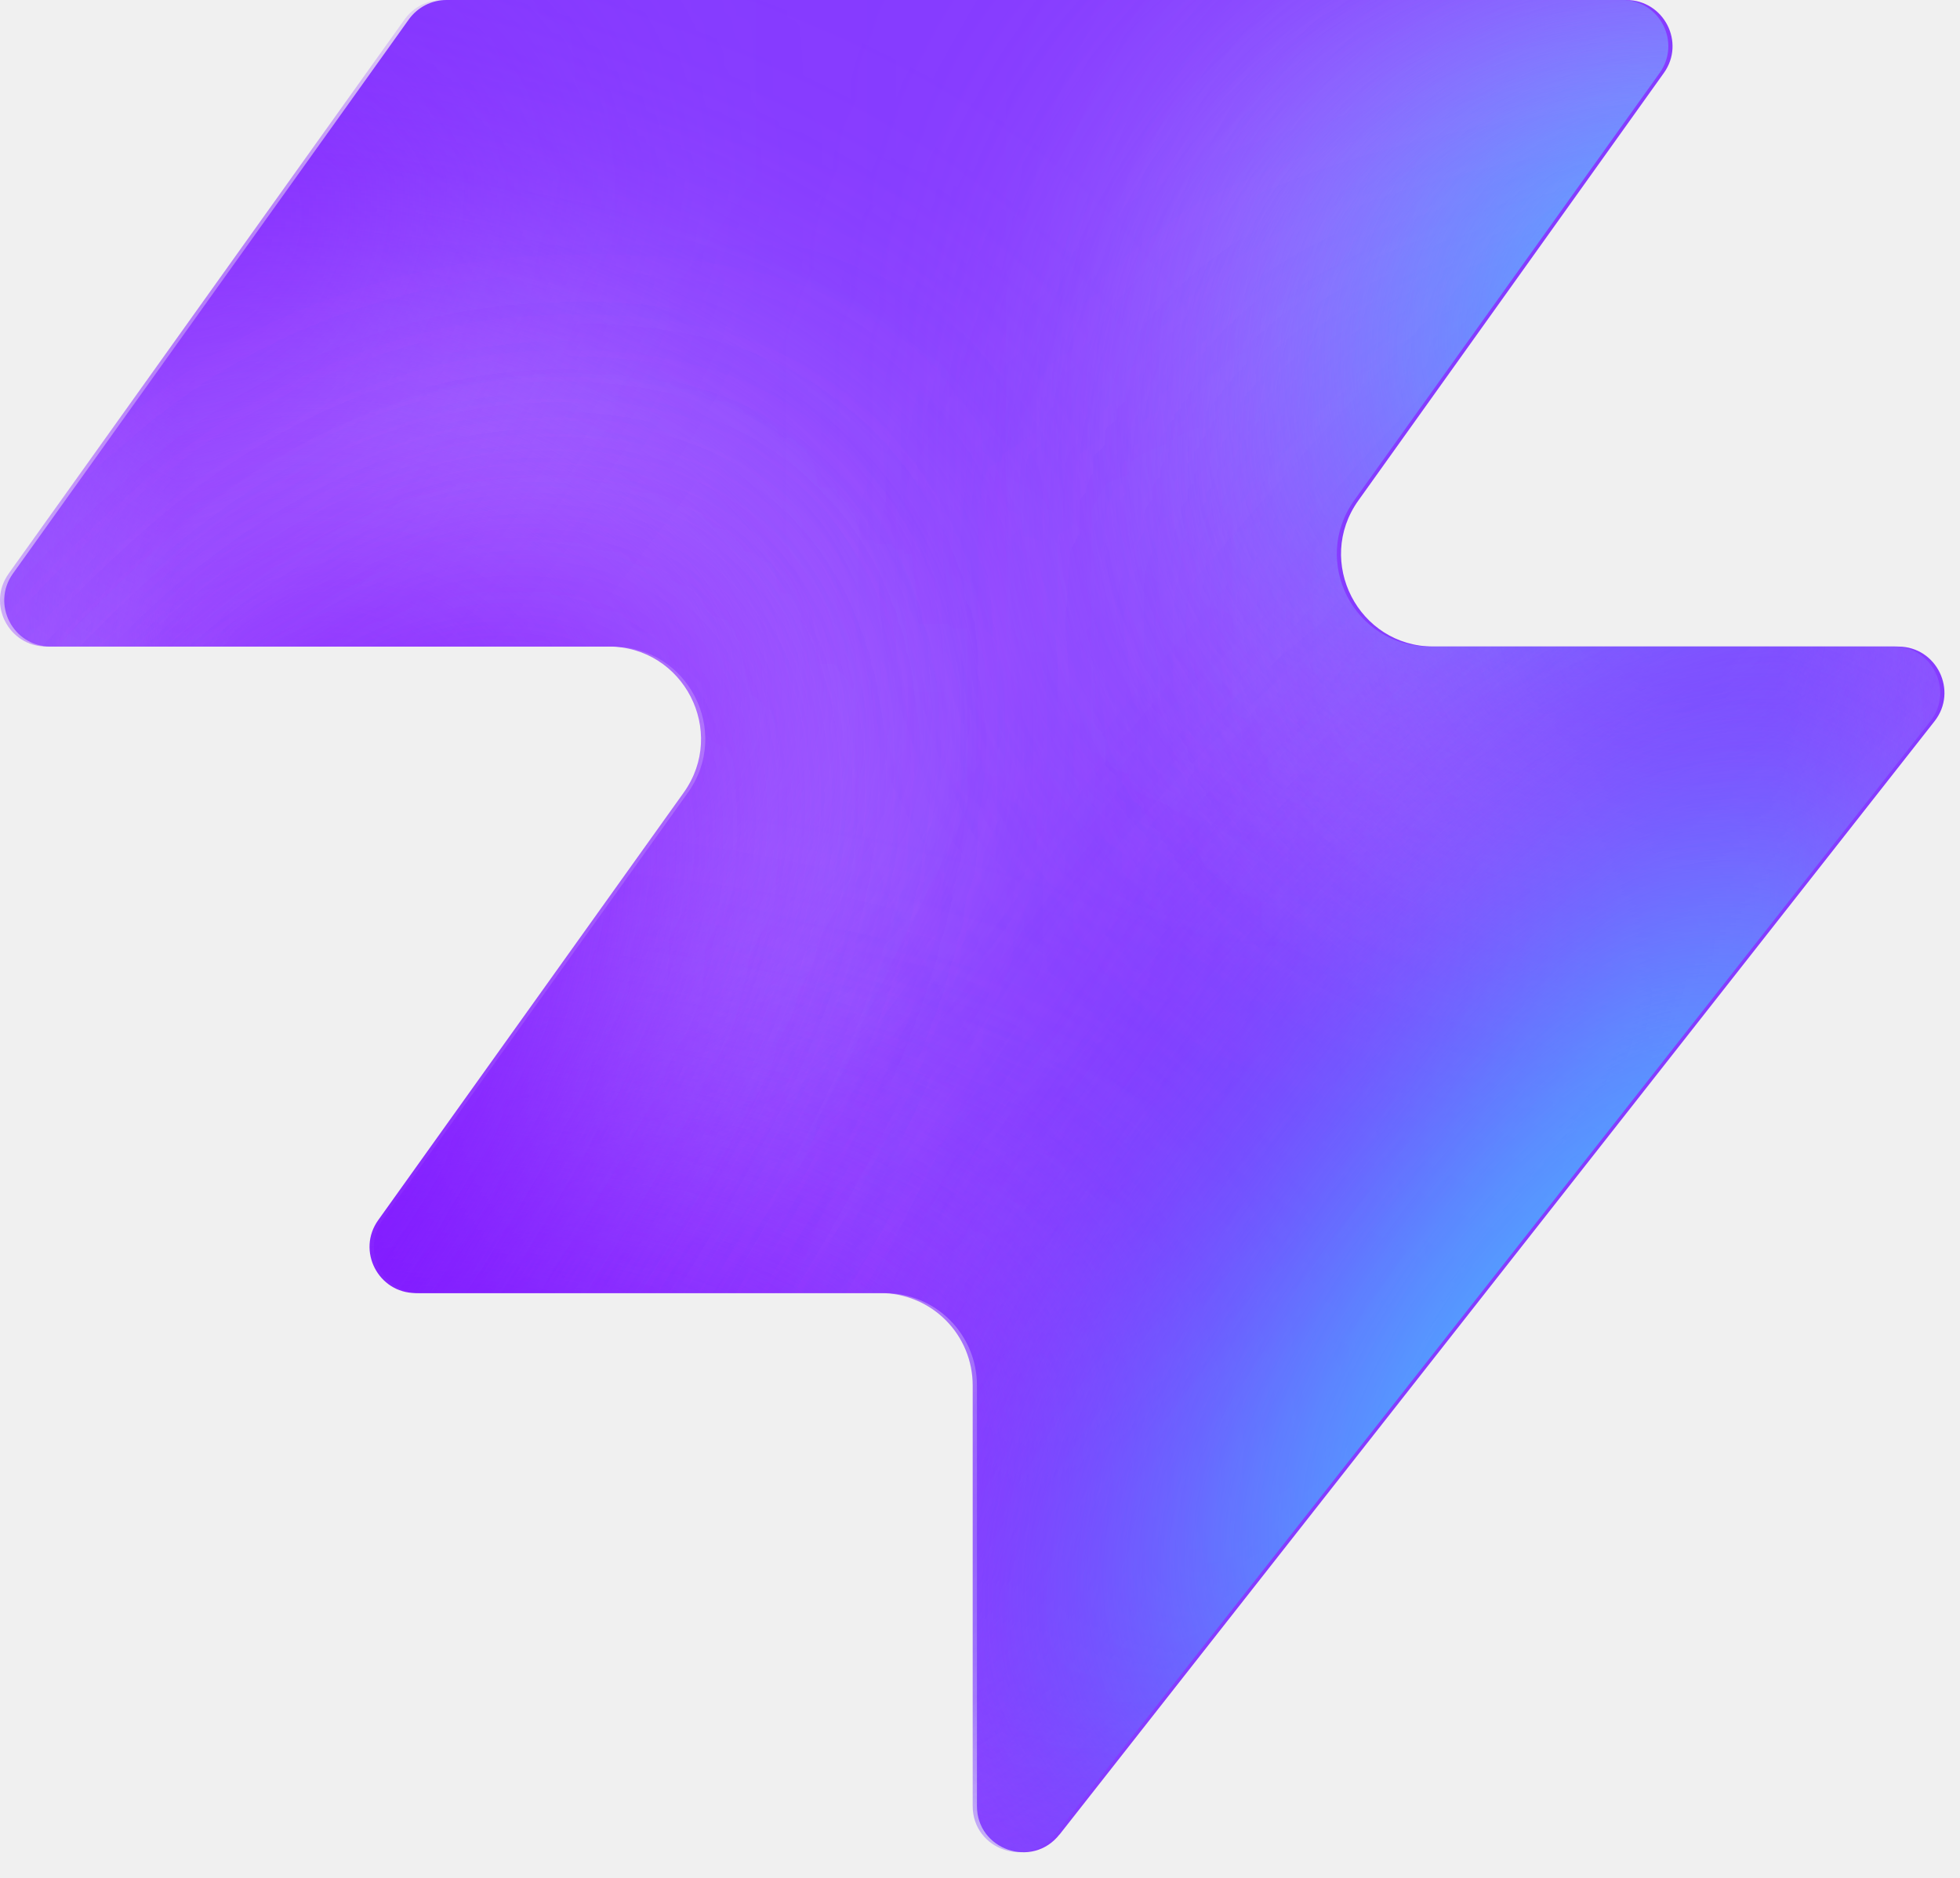
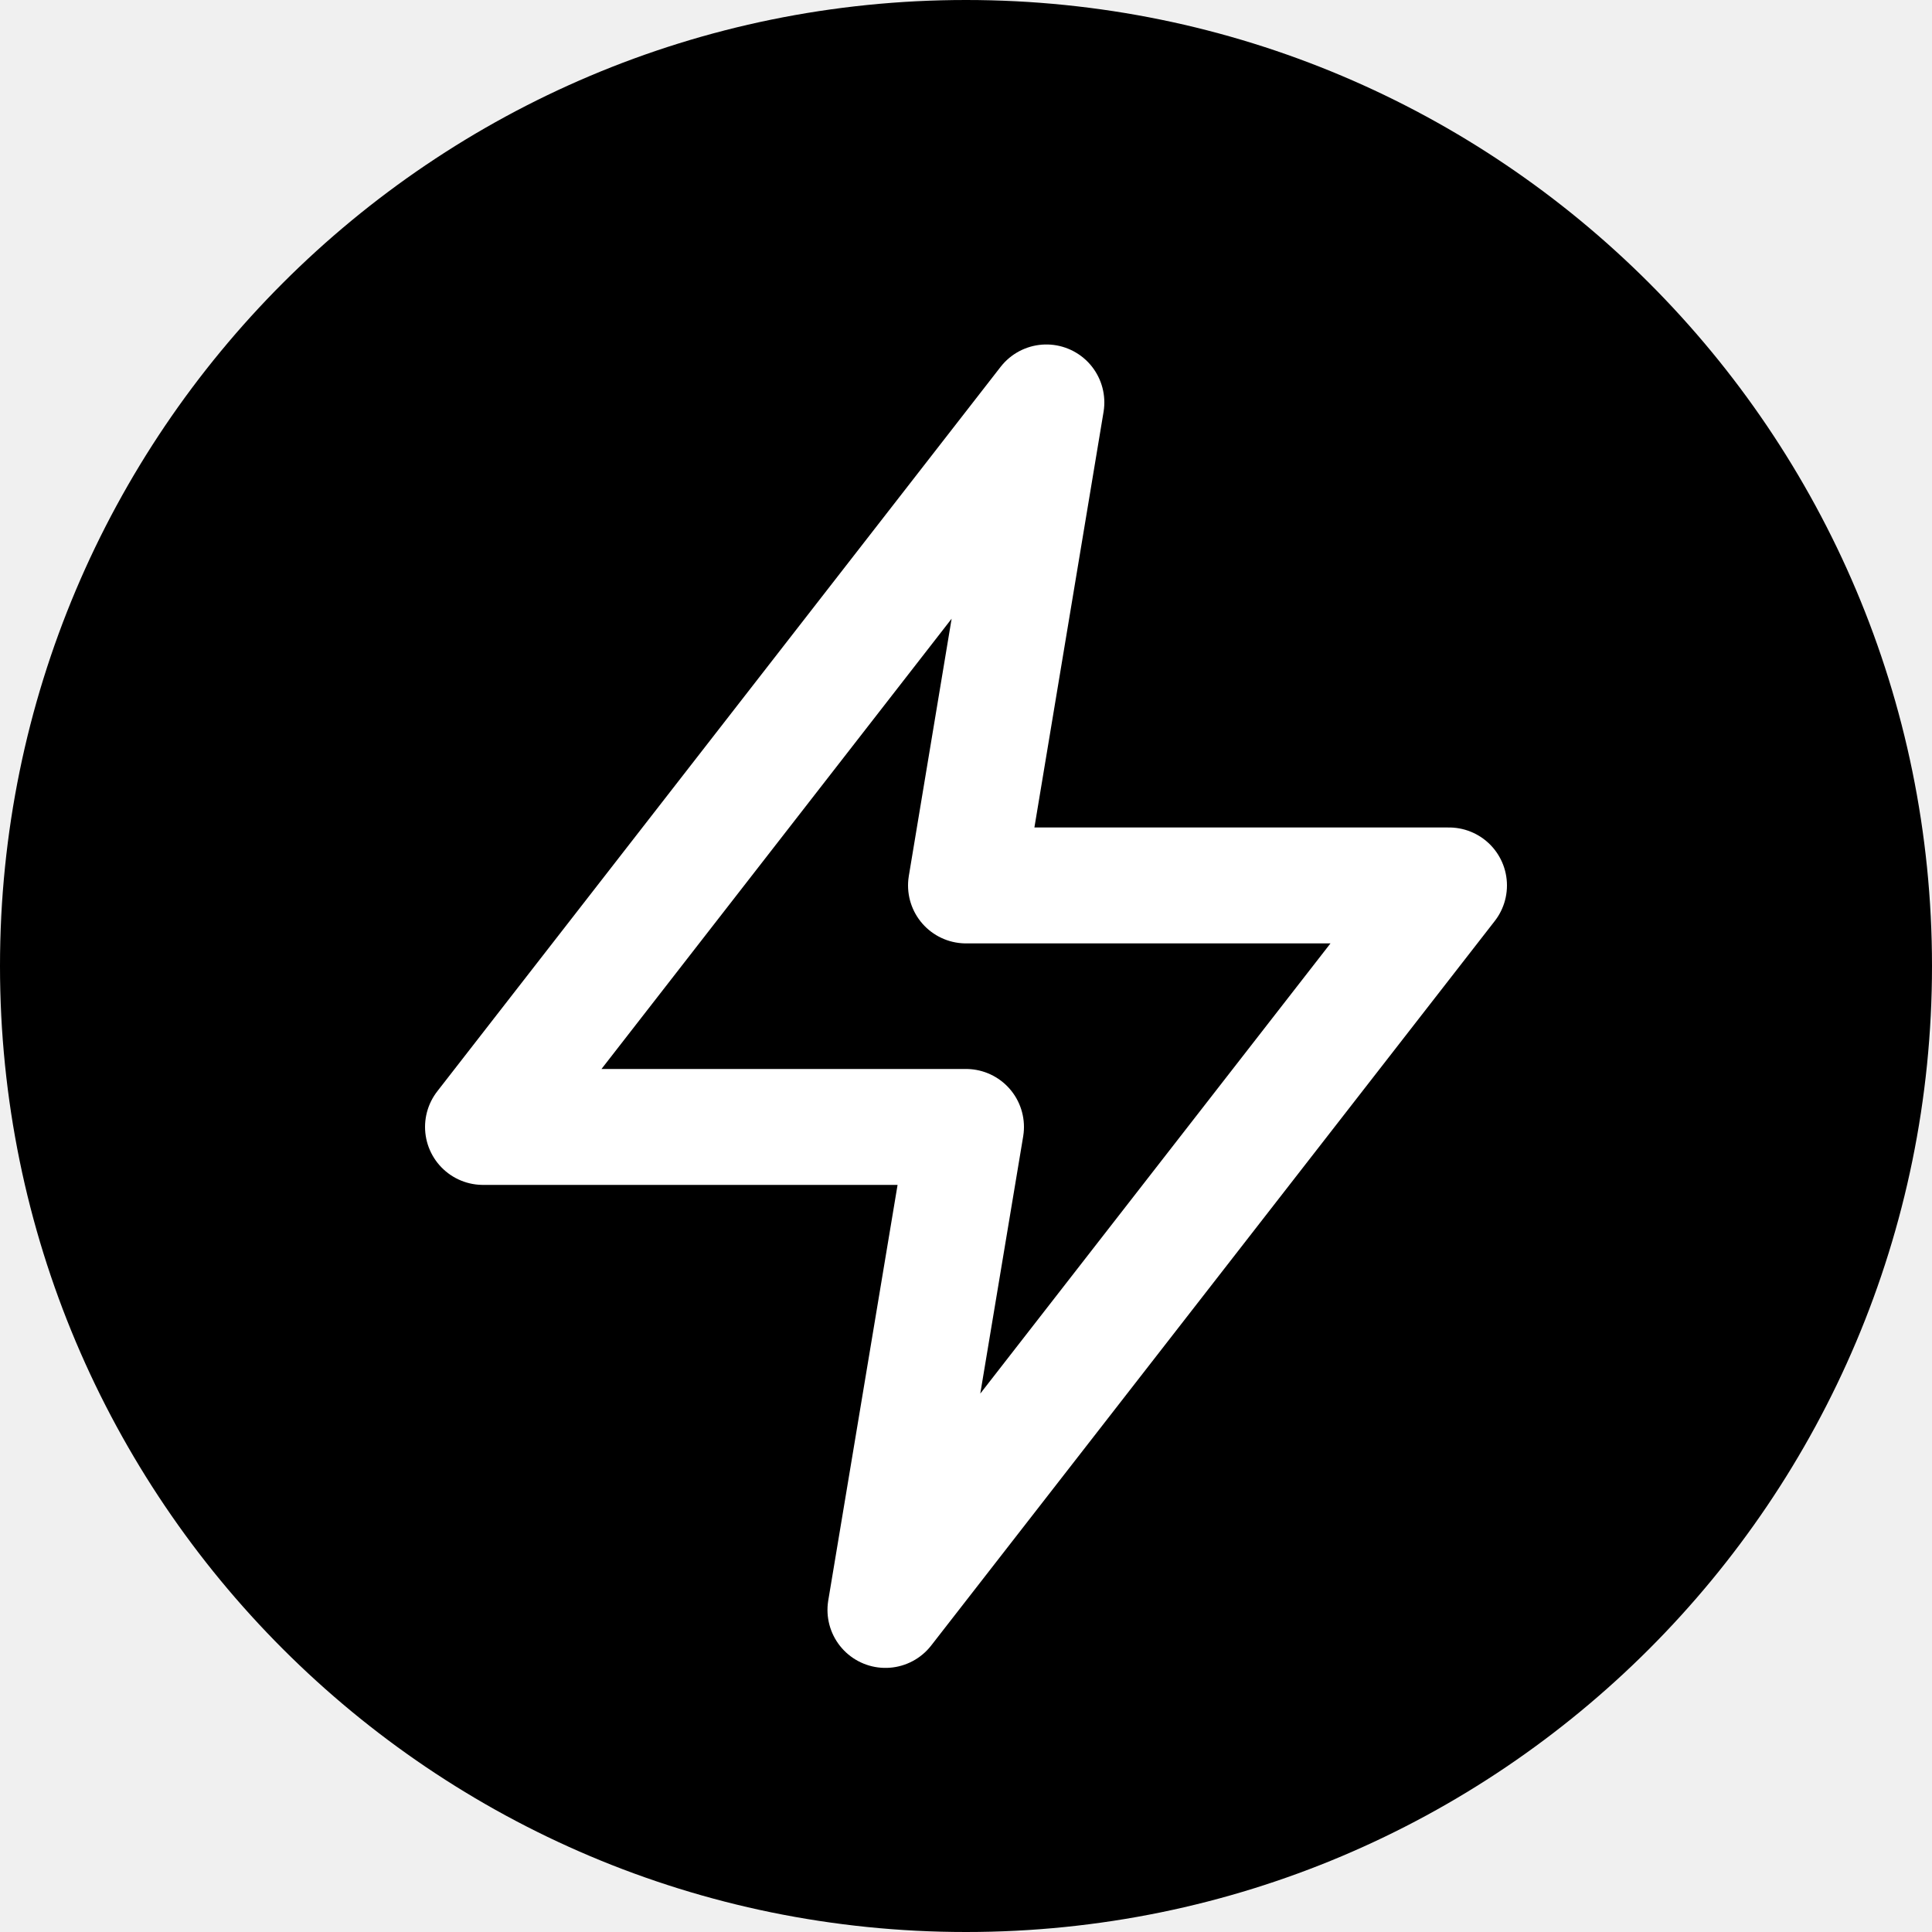
- <svg xmlns="http://www.w3.org/2000/svg" width="48" height="46" fill="none" viewBox="0 0 48 46">
-   <path fill="#863bff" d="M25.946 44.938c-.664.845-2.021.375-2.021-.698V33.937a2.26 2.26 0 0 0-2.262-2.262H10.287c-.92 0-1.456-1.04-.92-1.788l7.48-10.471c1.07-1.497 0-3.578-1.842-3.578H1.237c-.92 0-1.456-1.04-.92-1.788L10.013.474c.214-.297.556-.474.92-.474h28.894c.92 0 1.456 1.04.92 1.788l-7.48 10.471c-1.07 1.498 0 3.579 1.842 3.579h11.377c.943 0 1.473 1.088.89 1.83L25.947 44.94z" style="fill:#863bff;fill:color(display-p3 .525 .23 1);fill-opacity:1" />
-   <mask id="a" width="48" height="46" x="0" y="0" maskUnits="userSpaceOnUse" style="mask-type:alpha">
-     <path fill="#000" d="M25.842 44.938c-.664.844-2.021.375-2.021-.698V33.937a2.26 2.26 0 0 0-2.262-2.262H10.183c-.92 0-1.456-1.04-.92-1.788l7.48-10.471c1.07-1.498 0-3.579-1.842-3.579H1.133c-.92 0-1.456-1.04-.92-1.787L9.91.473c.214-.297.556-.474.92-.474h28.894c.92 0 1.456 1.04.92 1.788l-7.48 10.471c-1.07 1.498 0 3.578 1.842 3.578h11.377c.943 0 1.473 1.088.89 1.832L25.843 44.94z" style="fill:#000;fill-opacity:1" />
-   </mask>
-   <g mask="url(#a)">
-     <g filter="url(#b)">
-       <ellipse cx="5.508" cy="14.704" fill="#ede6ff" rx="5.508" ry="14.704" style="fill:#ede6ff;fill:color(display-p3 .927 .903 1);fill-opacity:1" transform="matrix(.00324 1 1 -.00324 -4.47 31.516)" />
-     </g>
-     <g filter="url(#c)">
-       <ellipse cx="10.399" cy="29.851" fill="#ede6ff" rx="10.399" ry="29.851" style="fill:#ede6ff;fill:color(display-p3 .927 .903 1);fill-opacity:1" transform="matrix(.00324 1 1 -.00324 -39.328 7.883)" />
-     </g>
-     <g filter="url(#d)">
-       <ellipse cx="5.508" cy="30.487" fill="#7e14ff" rx="5.508" ry="30.487" style="fill:#7e14ff;fill:color(display-p3 .492 .077 1);fill-opacity:1" transform="rotate(89.814 -25.913 -14.639)scale(1 -1)" />
-     </g>
-     <g filter="url(#e)">
-       <ellipse cx="5.508" cy="30.599" fill="#7e14ff" rx="5.508" ry="30.599" style="fill:#7e14ff;fill:color(display-p3 .492 .077 1);fill-opacity:1" transform="rotate(89.814 -32.644 -3.334)scale(1 -1)" />
-     </g>
-     <g filter="url(#f)">
-       <ellipse cx="5.508" cy="30.599" fill="#7e14ff" rx="5.508" ry="30.599" style="fill:#7e14ff;fill:color(display-p3 .492 .077 1);fill-opacity:1" transform="matrix(.00324 1 1 -.00324 -34.34 30.47)" />
-     </g>
-     <g filter="url(#g)">
-       <ellipse cx="14.072" cy="22.078" fill="#ede6ff" rx="14.072" ry="22.078" style="fill:#ede6ff;fill:color(display-p3 .927 .903 1);fill-opacity:1" transform="rotate(93.35 24.506 48.493)scale(-1 1)" />
-     </g>
-     <g filter="url(#h)">
-       <ellipse cx="3.47" cy="21.501" fill="#7e14ff" rx="3.47" ry="21.501" style="fill:#7e14ff;fill:color(display-p3 .492 .077 1);fill-opacity:1" transform="rotate(89.009 28.708 47.59)scale(-1 1)" />
-     </g>
-     <g filter="url(#i)">
-       <ellipse cx="3.47" cy="21.501" fill="#7e14ff" rx="3.47" ry="21.501" style="fill:#7e14ff;fill:color(display-p3 .492 .077 1);fill-opacity:1" transform="rotate(89.009 28.708 47.59)scale(-1 1)" />
-     </g>
-     <g filter="url(#j)">
-       <ellipse cx=".387" cy="8.972" fill="#7e14ff" rx="4.407" ry="29.108" style="fill:#7e14ff;fill:color(display-p3 .492 .077 1);fill-opacity:1" transform="rotate(39.51 .387 8.972)" />
-     </g>
-     <g filter="url(#k)">
-       <ellipse cx="47.523" cy="-6.092" fill="#7e14ff" rx="4.407" ry="29.108" style="fill:#7e14ff;fill:color(display-p3 .492 .077 1);fill-opacity:1" transform="rotate(37.892 47.523 -6.092)" />
-     </g>
-     <g filter="url(#l)">
-       <ellipse cx="41.412" cy="6.333" fill="#47bfff" rx="5.971" ry="9.665" style="fill:#47bfff;fill:color(display-p3 .28 .748 1);fill-opacity:1" transform="rotate(37.892 41.412 6.333)" />
-     </g>
-     <g filter="url(#m)">
-       <ellipse cx="-1.879" cy="38.332" fill="#7e14ff" rx="4.407" ry="29.108" style="fill:#7e14ff;fill:color(display-p3 .492 .077 1);fill-opacity:1" transform="rotate(37.892 -1.88 38.332)" />
-     </g>
-     <g filter="url(#n)">
-       <ellipse cx="-1.879" cy="38.332" fill="#7e14ff" rx="4.407" ry="29.108" style="fill:#7e14ff;fill:color(display-p3 .492 .077 1);fill-opacity:1" transform="rotate(37.892 -1.88 38.332)" />
-     </g>
-     <g filter="url(#o)">
-       <ellipse cx="35.651" cy="29.907" fill="#7e14ff" rx="4.407" ry="29.108" style="fill:#7e14ff;fill:color(display-p3 .492 .077 1);fill-opacity:1" transform="rotate(37.892 35.651 29.907)" />
-     </g>
-     <g filter="url(#p)">
-       <ellipse cx="38.418" cy="32.4" fill="#47bfff" rx="5.971" ry="15.297" style="fill:#47bfff;fill:color(display-p3 .28 .748 1);fill-opacity:1" transform="rotate(37.892 38.418 32.4)" />
-     </g>
-   </g>
-   <defs>
-     <filter id="b" width="60.045" height="41.654" x="-19.77" y="16.149" color-interpolation-filters="sRGB" filterUnits="userSpaceOnUse">
-       <feFlood flood-opacity="0" result="BackgroundImageFix" />
-       <feBlend in="SourceGraphic" in2="BackgroundImageFix" result="shape" />
-       <feGaussianBlur result="effect1_foregroundBlur_2002_17158" stdDeviation="7.659" />
-     </filter>
-     <filter id="c" width="90.34" height="51.437" x="-54.613" y="-7.533" color-interpolation-filters="sRGB" filterUnits="userSpaceOnUse">
-       <feFlood flood-opacity="0" result="BackgroundImageFix" />
-       <feBlend in="SourceGraphic" in2="BackgroundImageFix" result="shape" />
-       <feGaussianBlur result="effect1_foregroundBlur_2002_17158" stdDeviation="7.659" />
-     </filter>
-     <filter id="d" width="79.355" height="29.4" x="-49.64" y="2.03" color-interpolation-filters="sRGB" filterUnits="userSpaceOnUse">
-       <feFlood flood-opacity="0" result="BackgroundImageFix" />
-       <feBlend in="SourceGraphic" in2="BackgroundImageFix" result="shape" />
-       <feGaussianBlur result="effect1_foregroundBlur_2002_17158" stdDeviation="4.596" />
-     </filter>
-     <filter id="e" width="79.579" height="29.4" x="-45.045" y="20.029" color-interpolation-filters="sRGB" filterUnits="userSpaceOnUse">
-       <feFlood flood-opacity="0" result="BackgroundImageFix" />
-       <feBlend in="SourceGraphic" in2="BackgroundImageFix" result="shape" />
-       <feGaussianBlur result="effect1_foregroundBlur_2002_17158" stdDeviation="4.596" />
-     </filter>
-     <filter id="f" width="79.579" height="29.4" x="-43.513" y="21.178" color-interpolation-filters="sRGB" filterUnits="userSpaceOnUse">
-       <feFlood flood-opacity="0" result="BackgroundImageFix" />
-       <feBlend in="SourceGraphic" in2="BackgroundImageFix" result="shape" />
-       <feGaussianBlur result="effect1_foregroundBlur_2002_17158" stdDeviation="4.596" />
-     </filter>
-     <filter id="g" width="74.749" height="58.852" x="15.756" y="-17.901" color-interpolation-filters="sRGB" filterUnits="userSpaceOnUse">
-       <feFlood flood-opacity="0" result="BackgroundImageFix" />
-       <feBlend in="SourceGraphic" in2="BackgroundImageFix" result="shape" />
-       <feGaussianBlur result="effect1_foregroundBlur_2002_17158" stdDeviation="7.659" />
-     </filter>
-     <filter id="h" width="61.377" height="25.362" x="23.548" y="2.284" color-interpolation-filters="sRGB" filterUnits="userSpaceOnUse">
-       <feFlood flood-opacity="0" result="BackgroundImageFix" />
-       <feBlend in="SourceGraphic" in2="BackgroundImageFix" result="shape" />
-       <feGaussianBlur result="effect1_foregroundBlur_2002_17158" stdDeviation="4.596" />
-     </filter>
-     <filter id="i" width="61.377" height="25.362" x="23.548" y="2.284" color-interpolation-filters="sRGB" filterUnits="userSpaceOnUse">
-       <feFlood flood-opacity="0" result="BackgroundImageFix" />
-       <feBlend in="SourceGraphic" in2="BackgroundImageFix" result="shape" />
-       <feGaussianBlur result="effect1_foregroundBlur_2002_17158" stdDeviation="4.596" />
-     </filter>
-     <filter id="j" width="56.045" height="63.649" x="-27.636" y="-22.853" color-interpolation-filters="sRGB" filterUnits="userSpaceOnUse">
-       <feFlood flood-opacity="0" result="BackgroundImageFix" />
-       <feBlend in="SourceGraphic" in2="BackgroundImageFix" result="shape" />
-       <feGaussianBlur result="effect1_foregroundBlur_2002_17158" stdDeviation="4.596" />
-     </filter>
-     <filter id="k" width="54.814" height="64.646" x="20.116" y="-38.415" color-interpolation-filters="sRGB" filterUnits="userSpaceOnUse">
-       <feFlood flood-opacity="0" result="BackgroundImageFix" />
-       <feBlend in="SourceGraphic" in2="BackgroundImageFix" result="shape" />
-       <feGaussianBlur result="effect1_foregroundBlur_2002_17158" stdDeviation="4.596" />
-     </filter>
-     <filter id="l" width="33.541" height="35.313" x="24.641" y="-11.323" color-interpolation-filters="sRGB" filterUnits="userSpaceOnUse">
-       <feFlood flood-opacity="0" result="BackgroundImageFix" />
-       <feBlend in="SourceGraphic" in2="BackgroundImageFix" result="shape" />
-       <feGaussianBlur result="effect1_foregroundBlur_2002_17158" stdDeviation="4.596" />
-     </filter>
-     <filter id="m" width="54.814" height="64.646" x="-29.286" y="6.009" color-interpolation-filters="sRGB" filterUnits="userSpaceOnUse">
-       <feFlood flood-opacity="0" result="BackgroundImageFix" />
-       <feBlend in="SourceGraphic" in2="BackgroundImageFix" result="shape" />
-       <feGaussianBlur result="effect1_foregroundBlur_2002_17158" stdDeviation="4.596" />
-     </filter>
-     <filter id="n" width="54.814" height="64.646" x="-29.286" y="6.009" color-interpolation-filters="sRGB" filterUnits="userSpaceOnUse">
-       <feFlood flood-opacity="0" result="BackgroundImageFix" />
-       <feBlend in="SourceGraphic" in2="BackgroundImageFix" result="shape" />
-       <feGaussianBlur result="effect1_foregroundBlur_2002_17158" stdDeviation="4.596" />
-     </filter>
-     <filter id="o" width="54.814" height="64.646" x="8.244" y="-2.416" color-interpolation-filters="sRGB" filterUnits="userSpaceOnUse">
-       <feFlood flood-opacity="0" result="BackgroundImageFix" />
-       <feBlend in="SourceGraphic" in2="BackgroundImageFix" result="shape" />
-       <feGaussianBlur result="effect1_foregroundBlur_2002_17158" stdDeviation="4.596" />
-     </filter>
-     <filter id="p" width="39.409" height="43.623" x="18.713" y="10.588" color-interpolation-filters="sRGB" filterUnits="userSpaceOnUse">
-       <feFlood flood-opacity="0" result="BackgroundImageFix" />
-       <feBlend in="SourceGraphic" in2="BackgroundImageFix" result="shape" />
-       <feGaussianBlur result="effect1_foregroundBlur_2002_17158" stdDeviation="4.596" />
-     </filter>
-   </defs>
+ <svg xmlns="http://www.w3.org/2000/svg" viewBox="0 0 100 100">
+   <circle cx="50" cy="50" r="50" fill="#000000" />
+   <path d="M54.16 20.83 L25 58.33 H50 L45.83 83.33 L75 45.83 H50 L54.16 20.83 Z" fill="none" stroke="#ffffff" stroke-width="6" stroke-linejoin="round" />
</svg>
